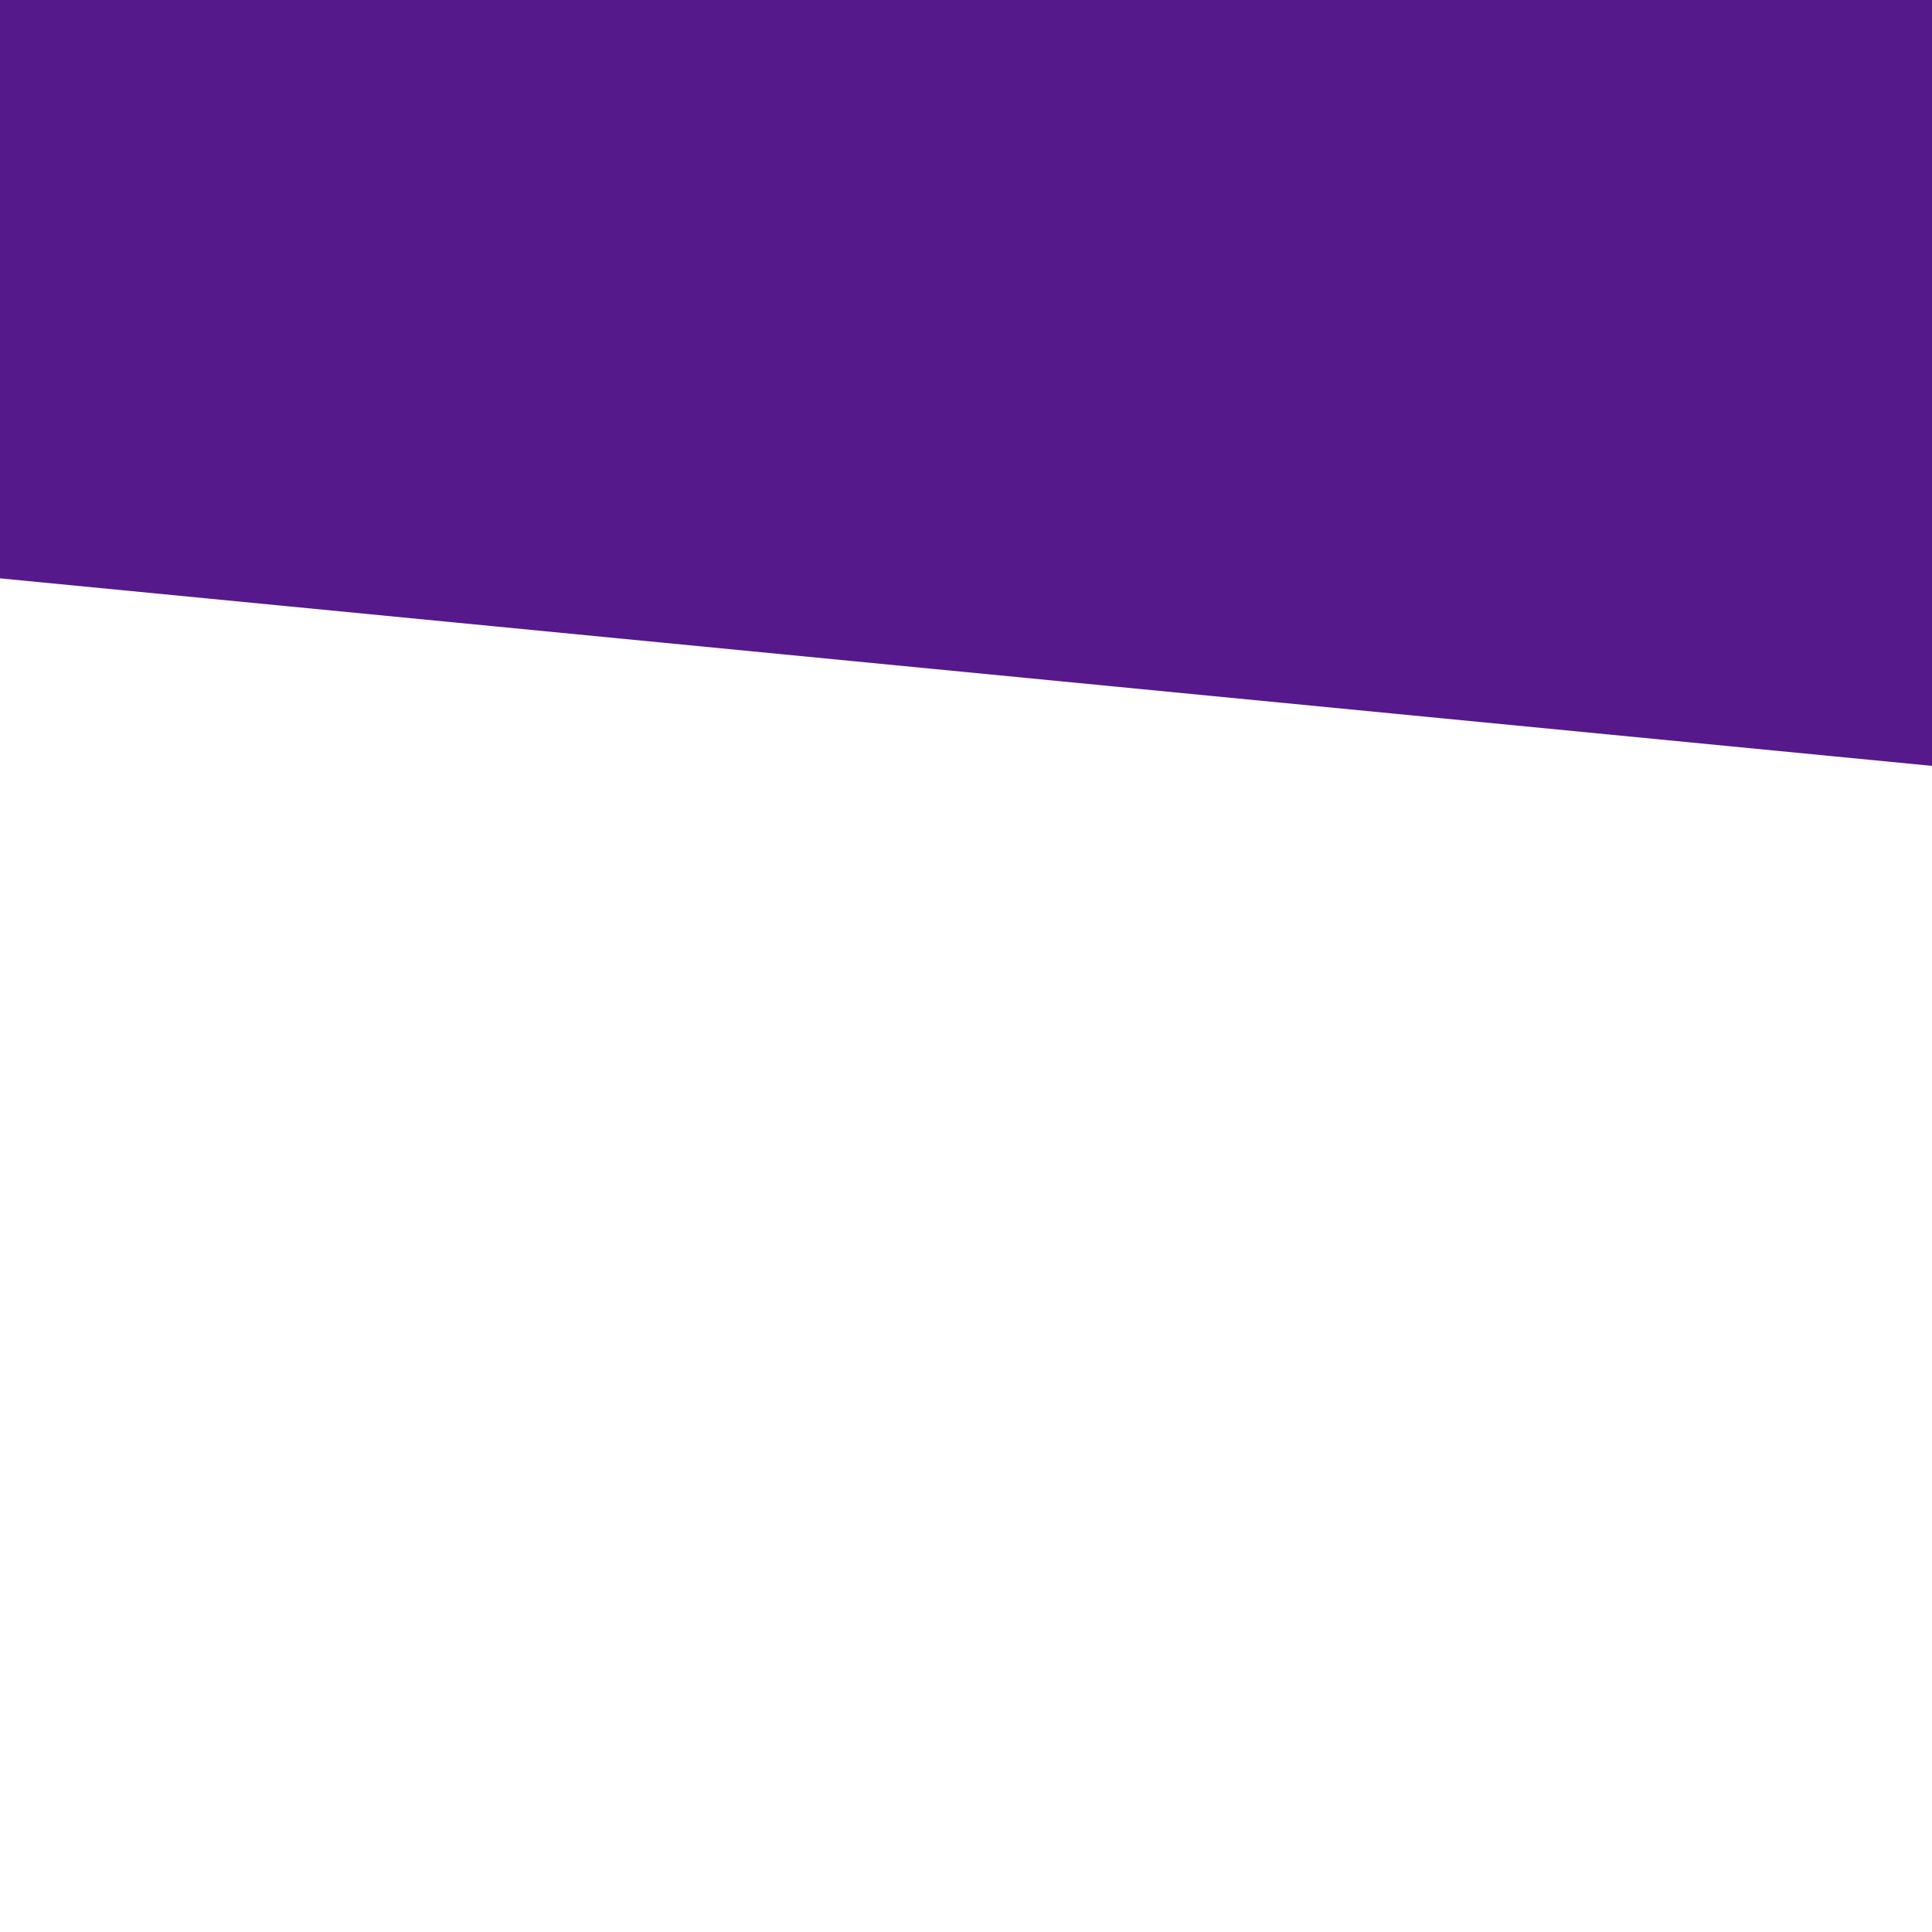
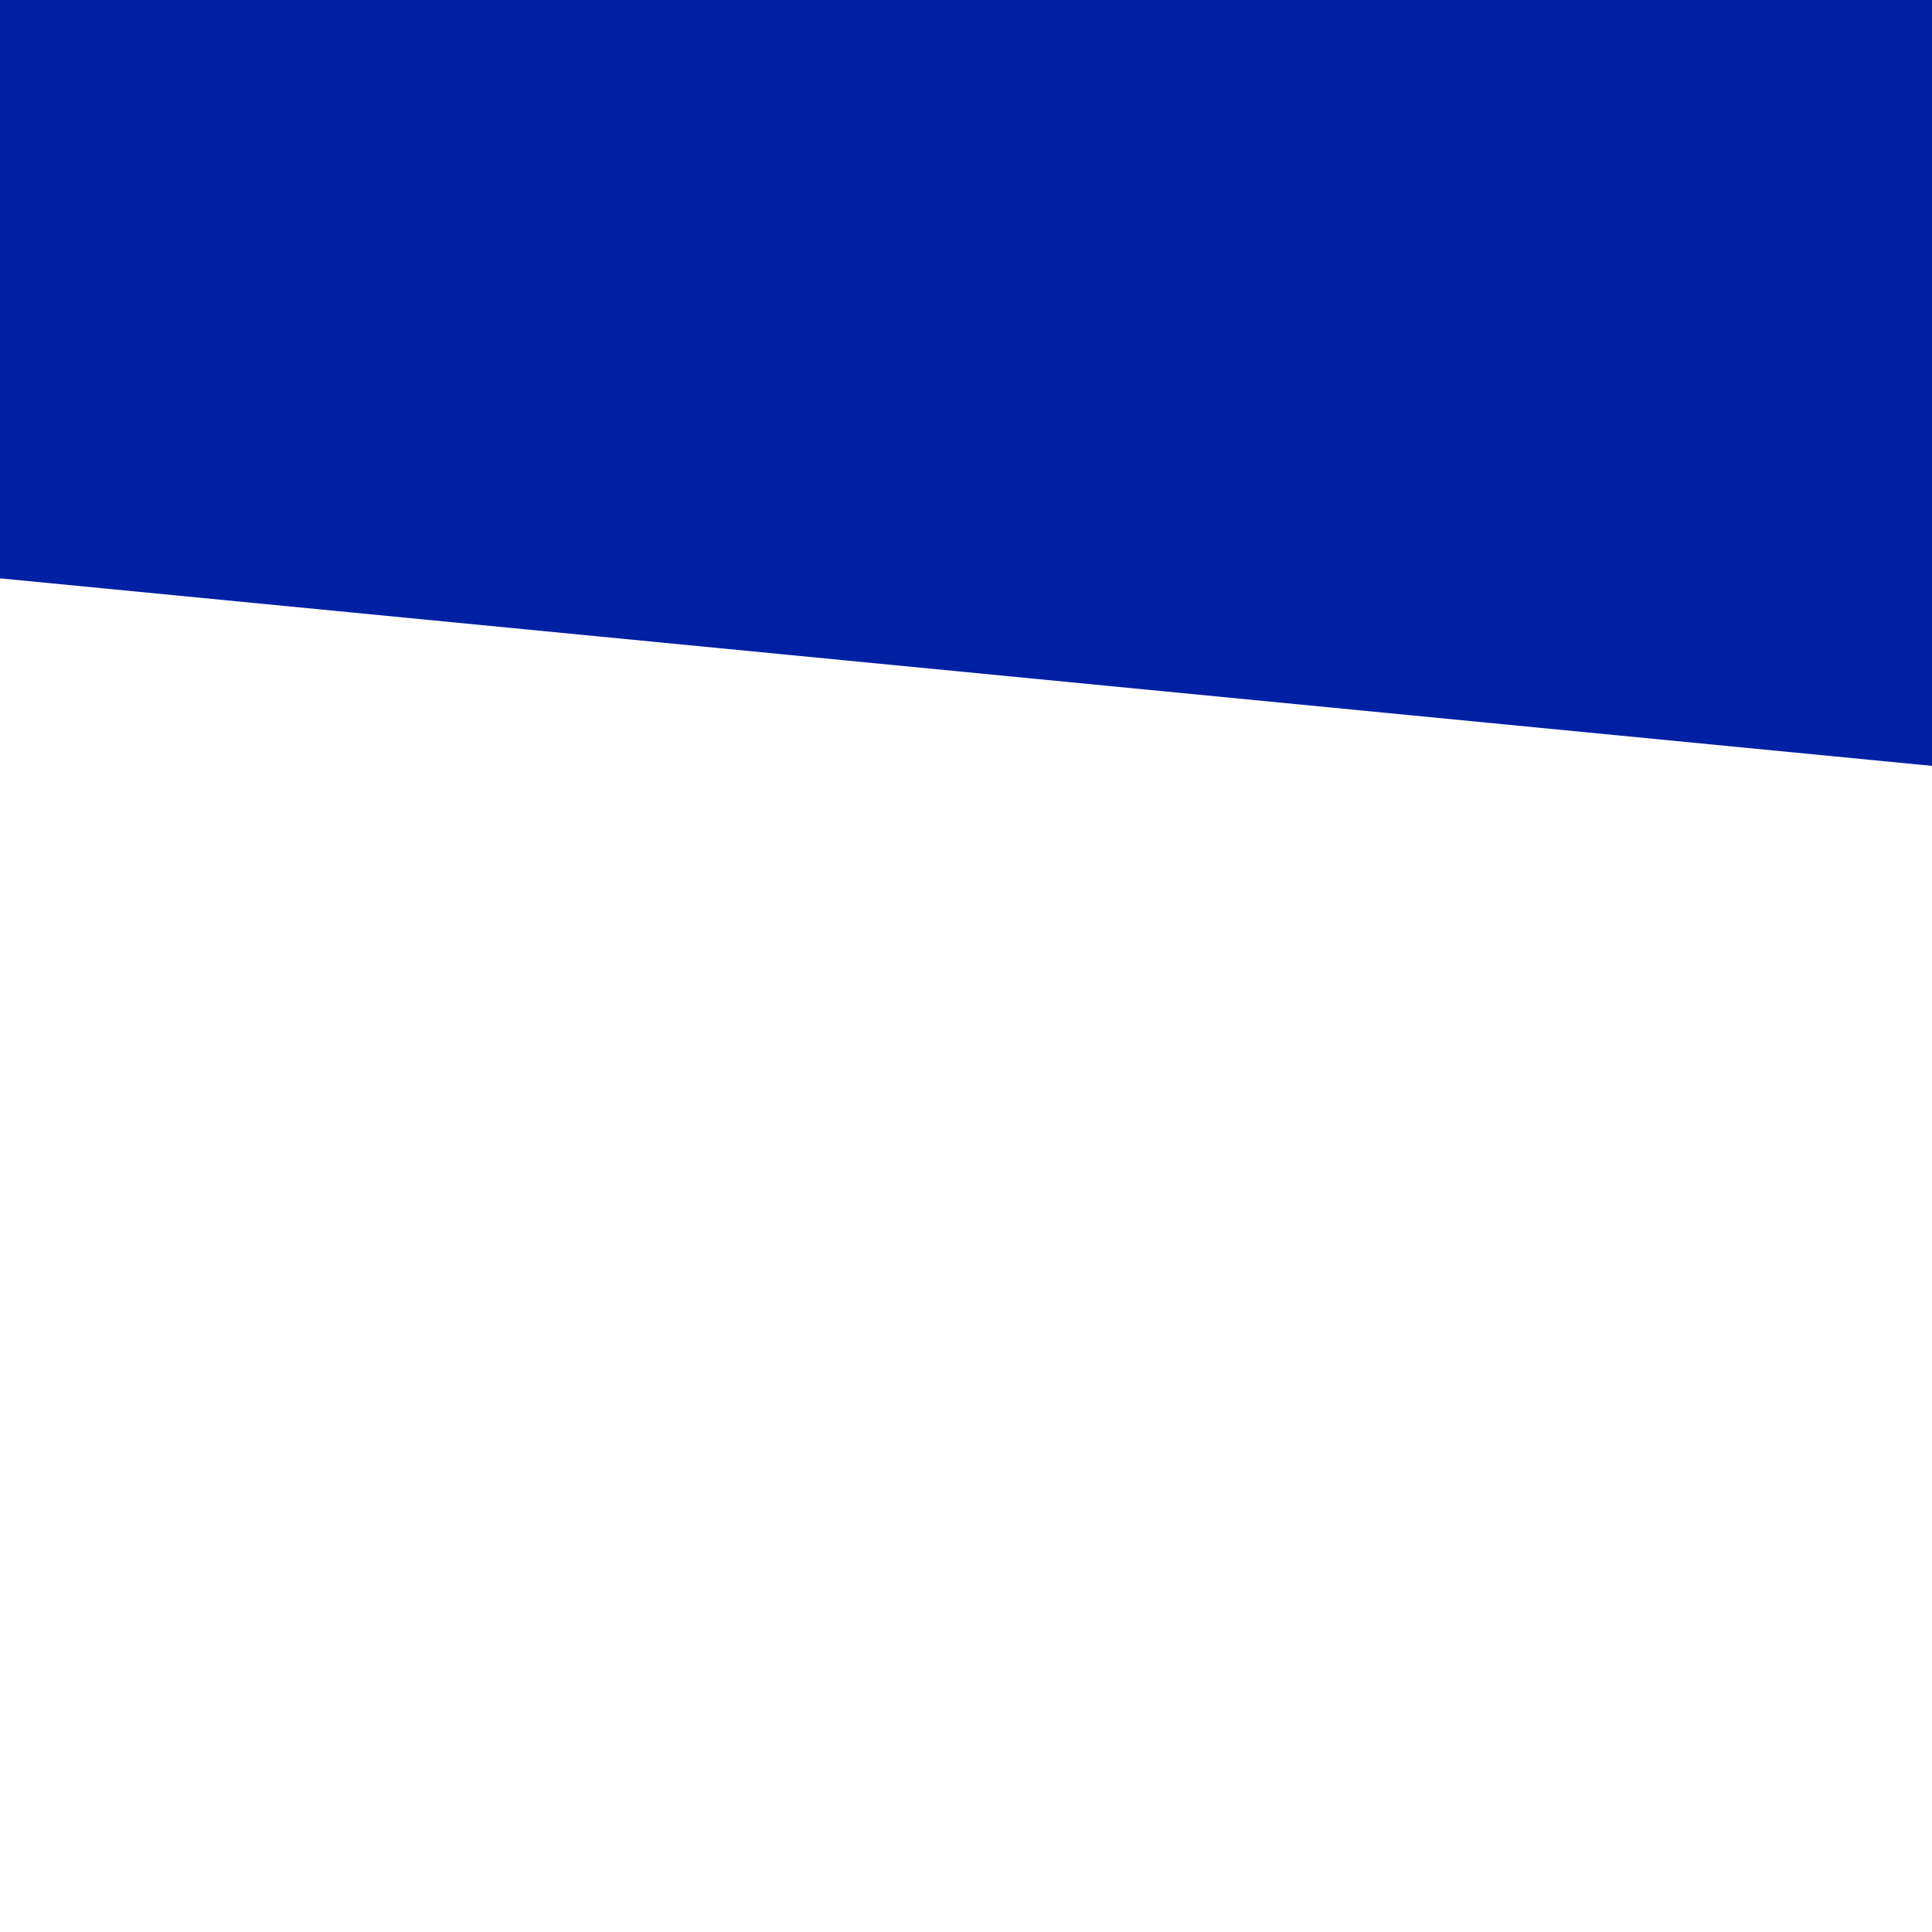
<svg xmlns="http://www.w3.org/2000/svg" xmlns:xlink="http://www.w3.org/1999/xlink" version="1.1" preserveAspectRatio="xMidYMid meet" viewBox="0 0 640 640" width="380" height="380">
  <defs>
    <path d="M4.67 -288.49L822.65 -209.08L776.44 266.95L-41.54 187.55L4.67 -288.49Z" id="i1mzDr05ID" />
  </defs>
  <g>
    <g>
      <g>
-         <use xlink:href="#i1mzDr05ID" opacity="1" fill="#55198b" />
+         <use xlink:href="#i1mzDr05ID" opacity="1" fill="#0020a3" />
      </g>
    </g>
  </g>
</svg>
